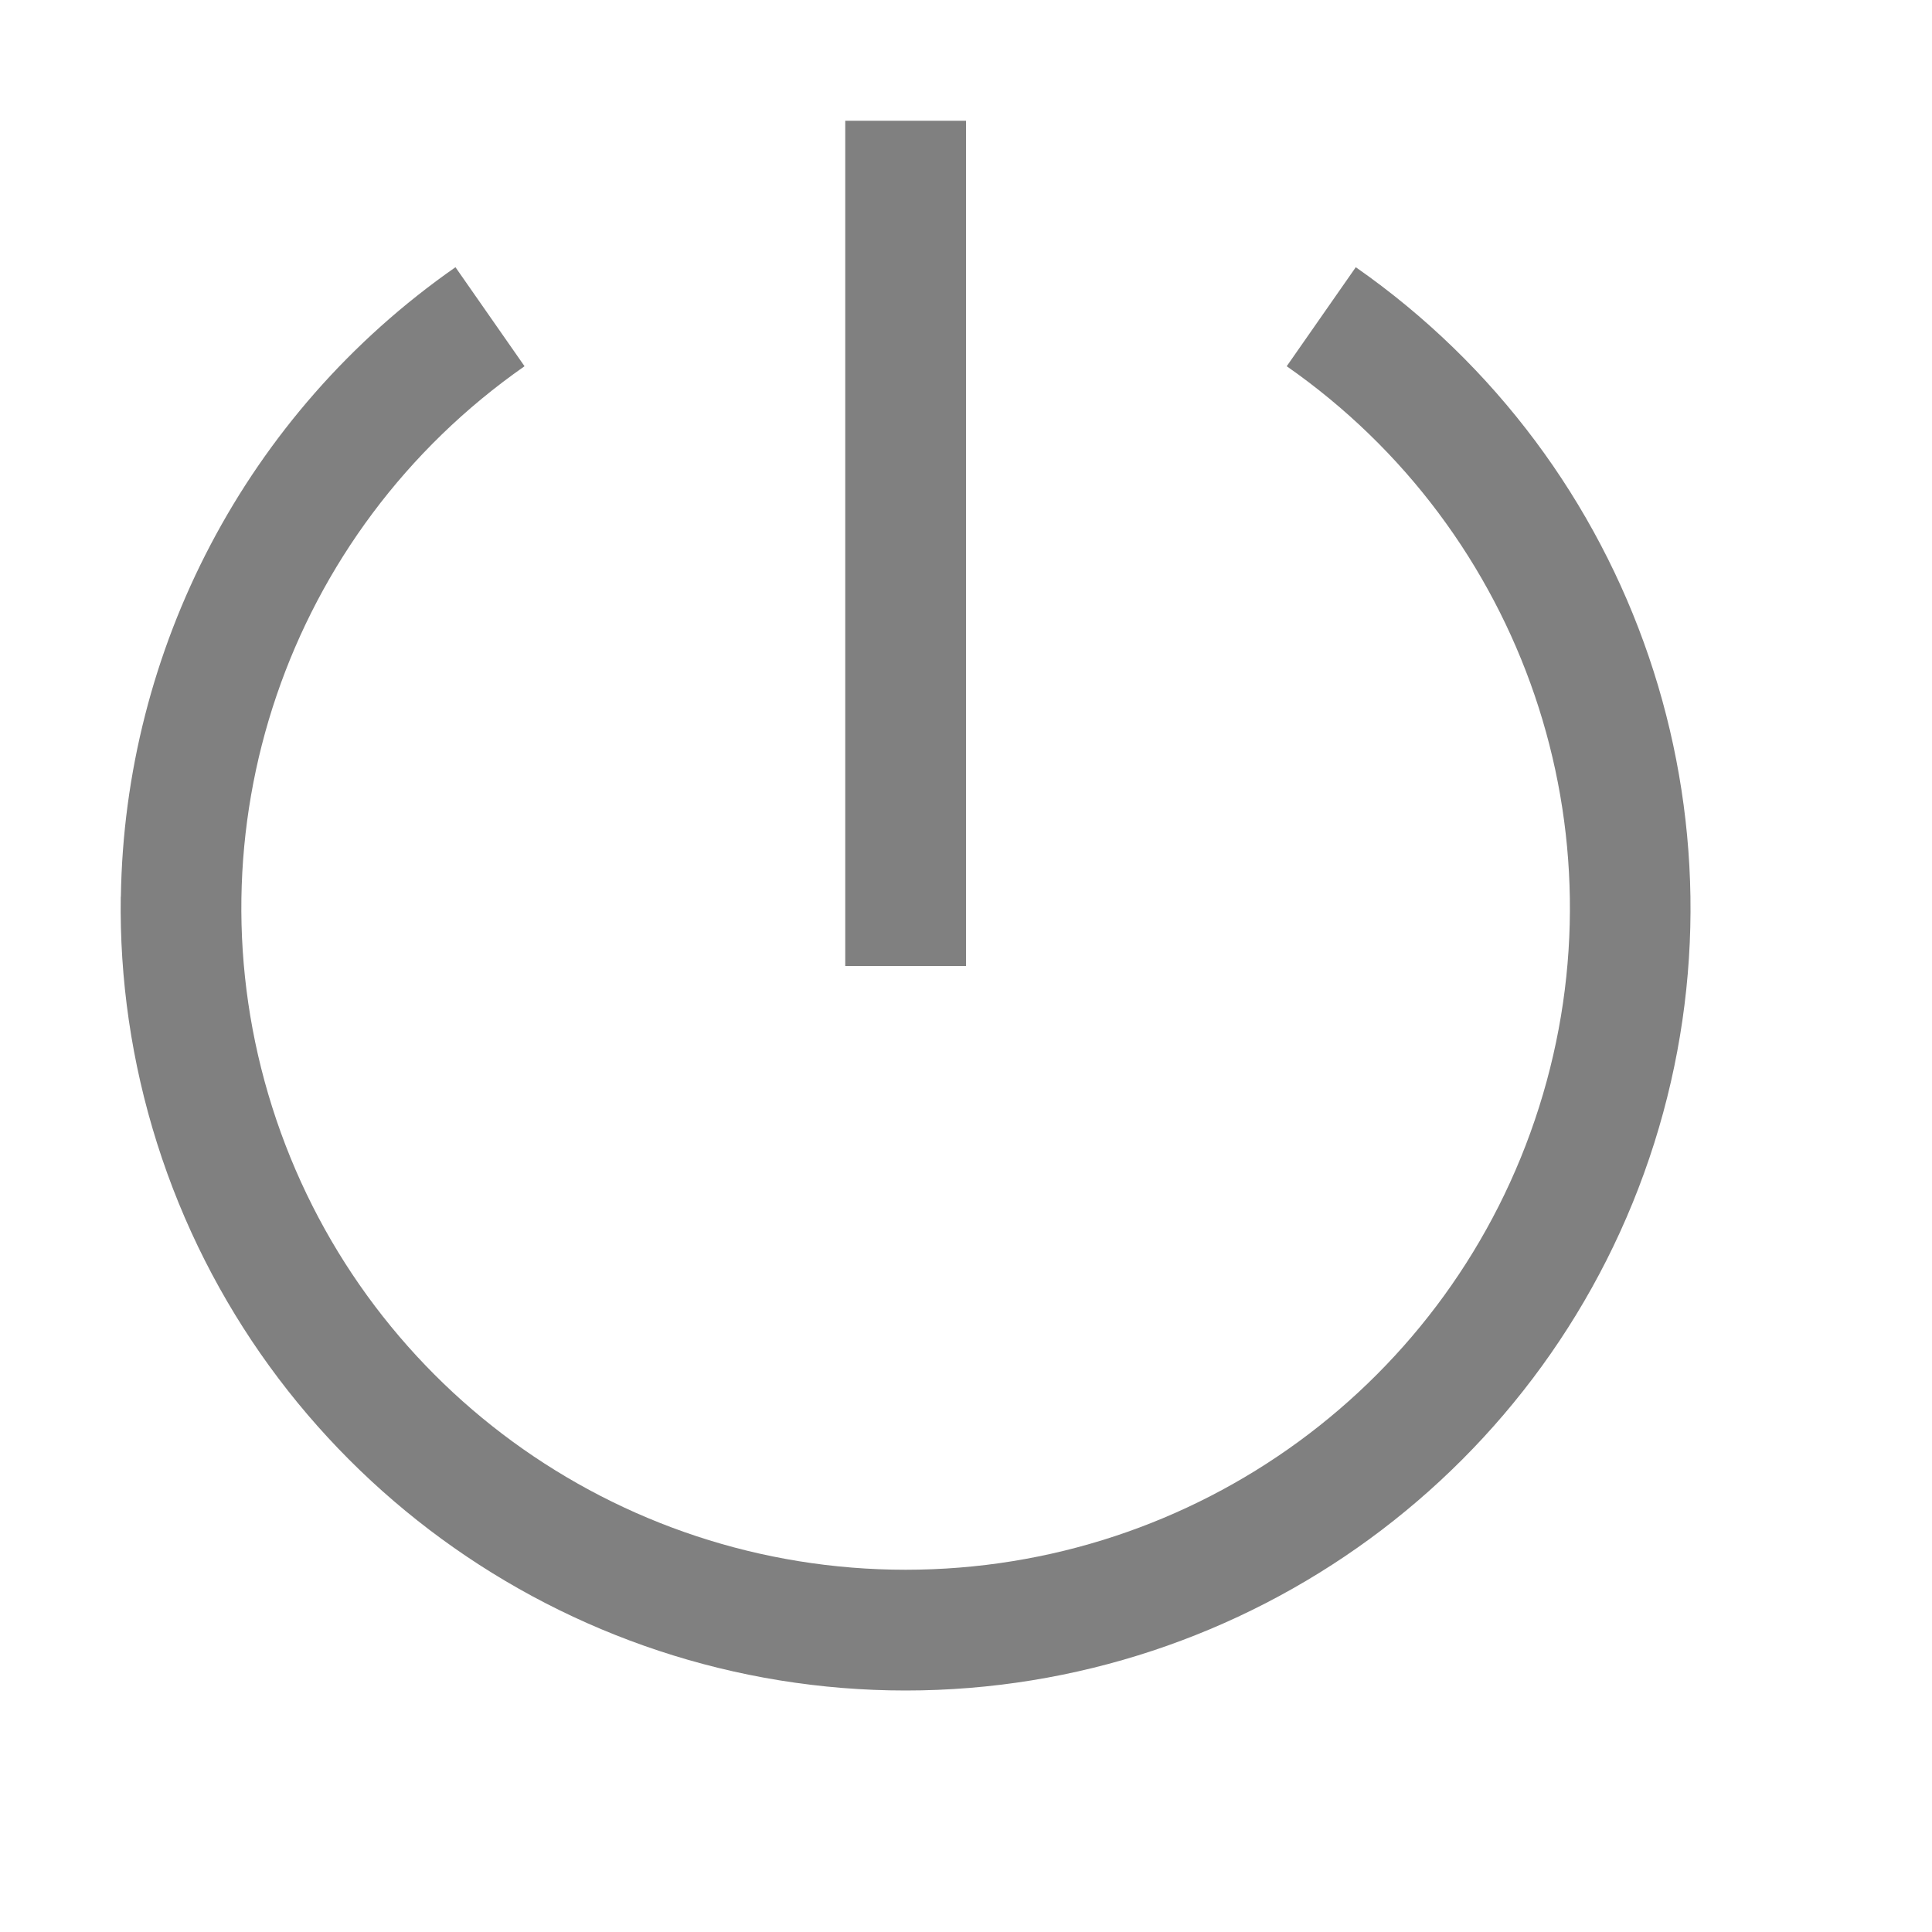
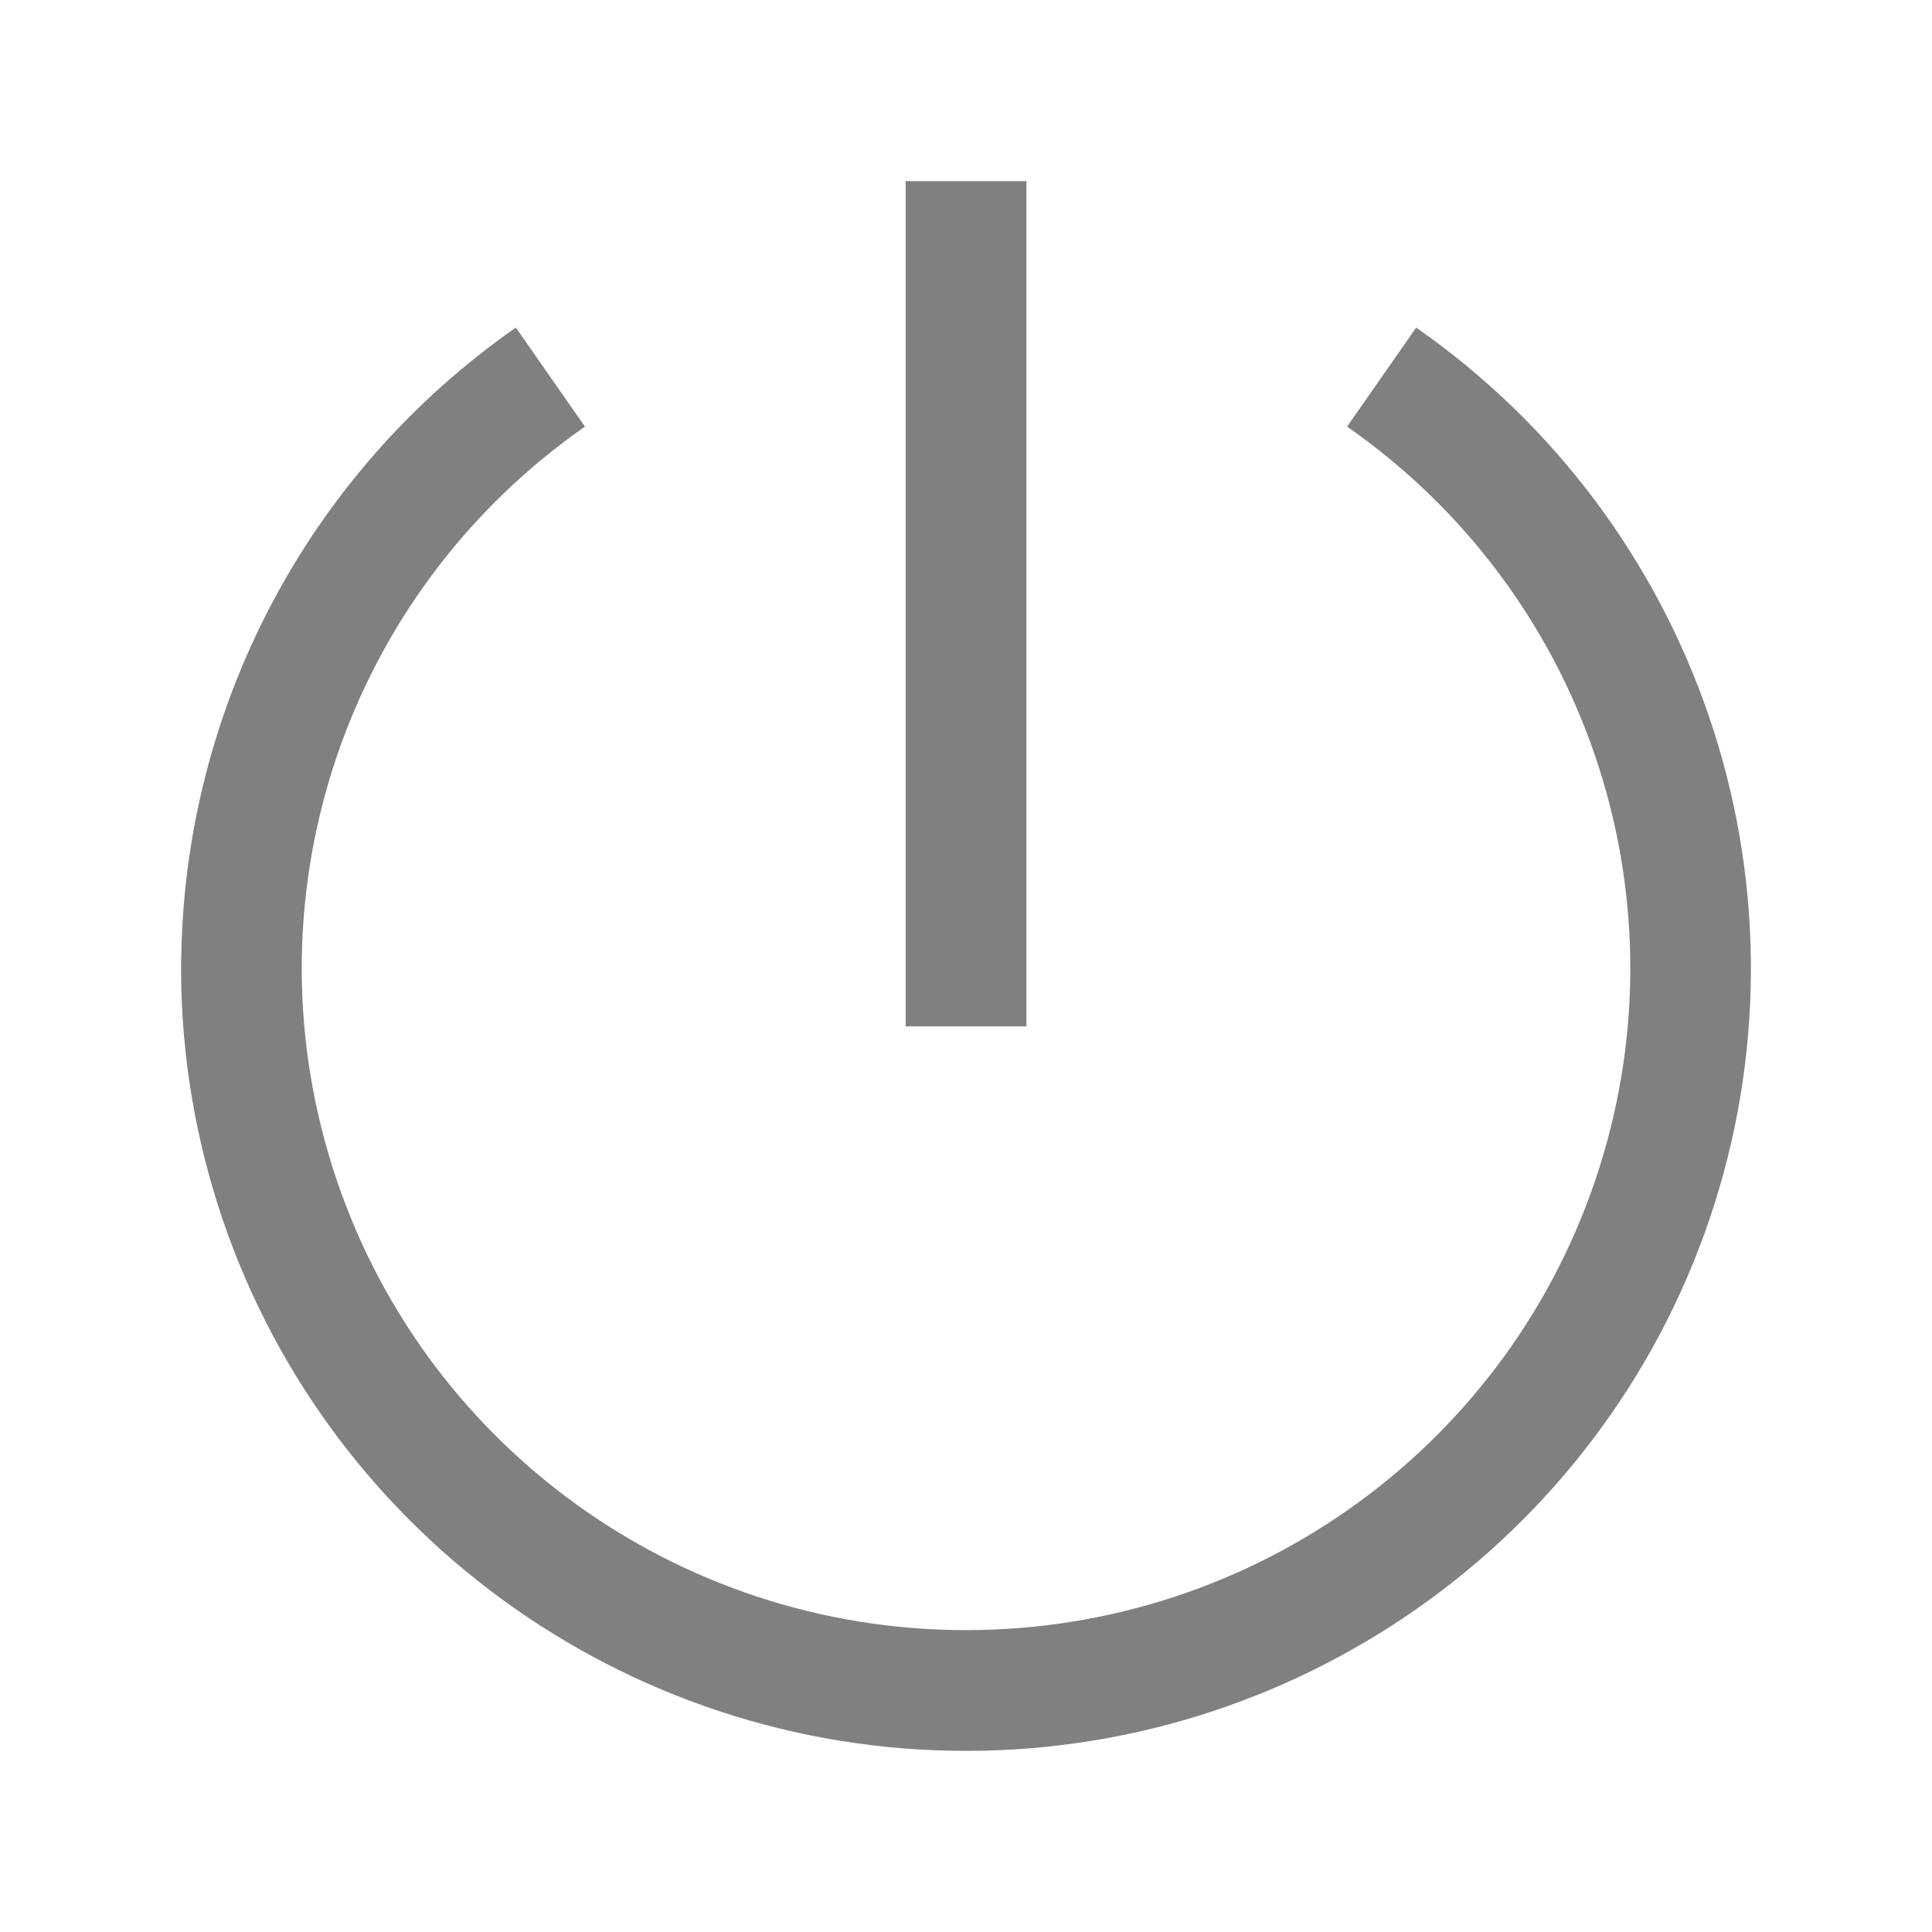
<svg xmlns="http://www.w3.org/2000/svg" xmlns:ns1="http://www.openswatchbook.org/uri/2009/osb" height="16" id="svg7384" version="1.1" width="16">
  <defs id="defs7386">
    <linearGradient id="linearGradient5606" ns1:paint="solid">
      <stop id="stop5608" offset="0" style="stop-color:#000000;stop-opacity:1;" />
    </linearGradient>
    <linearGradient id="linearGradient4526" ns1:paint="solid">
      <stop id="stop4528" offset="0" style="stop-color:#ffffff;stop-opacity:1;" />
    </linearGradient>
    <linearGradient id="linearGradient3600-4" ns1:paint="gradient">
      <stop id="stop3602-7" offset="0" style="stop-color:#f4f4f4;stop-opacity:1" />
      <stop id="stop3604-6" offset="1" style="stop-color:#dbdbdb;stop-opacity:1" />
    </linearGradient>
  </defs>
  <g id="layer9" label="status" style="display:inline" transform="translate(-293.0002,47)" />
  <g id="layer2" style="display:inline" transform="translate(-51.99997,-320)" />
  <g id="layer4" style="display:inline" transform="translate(-51.99997,-320)" />
  <g id="g1812" style="display:inline" transform="translate(-51.99997,-320)" />
  <g id="g6217" style="display:inline" transform="translate(-51.99997,-320)" />
  <g id="layer3" style="display:inline" transform="translate(-51.99997,-320)" />
  <g id="g1833" style="display:inline" transform="translate(-51.99997,-320)" />
-   <g id="layer1" style="display:inline" transform="translate(-51.99997,-320)">
+   <g id="layer1" style="display:inline" transform="translate(-51.49978,-319.5)">
+     <path d="m 59,321 v 7 h 1 v -7 z" id="path3206" style="color:#000000;font-style:normal;font-variant:normal;font-weight:normal;font-stretch:normal;font-size:medium;line-height:normal;font-family:sans-serif;font-variant-ligatures:none;font-variant-position:normal;font-variant-caps:normal;font-variant-numeric:normal;font-variant-alternates:normal;font-feature-settings:normal;text-indent:0;text-align:start;text-decoration:none;text-decoration-line:none;text-decoration-style:solid;text-decoration-color:#000000;letter-spacing:normal;word-spacing:normal;text-transform:none;writing-mode:lr-tb;direction:ltr;baseline-shift:baseline;text-anchor:start;white-space:normal;shape-padding:0;clip-rule:nonzero;display:inline;overflow:visible;visibility:visible;opacity:1;isolation:auto;mix-blend-mode:normal;color-interpolation:sRGB;color-interpolation-filters:linearRGB;solid-color:#000000;solid-opacity:1;fill:#808080;fill-opacity:1;fill-rule:nonzero;stroke:none;stroke-width:2.828;stroke-linecap:butt;stroke-linejoin:miter;stroke-miterlimit:4;stroke-dasharray:none;stroke-dashoffset:0;stroke-opacity:1;marker:none;color-rendering:auto;image-rendering:auto;shape-rendering:auto;text-rendering:auto;enable-background:accumulate" />
    <path d="m 53,327.426 c -0.01,0.68 0.088,1.369 0.301,2.043 C 54.154,332.164 56.666,334 59.5,334 c 2.834,0 5.346,-1.836 6.199,-4.531 0.853,-2.696 -0.148,-5.635 -2.471,-7.256 l -0.572,0.82 c 1.968,1.373 2.812,3.853 2.09,6.135 C 64.024,331.45 61.903,333 59.5,333 c -2.403,0 -4.524,-1.55 -5.246,-3.832 -0.722,-2.282 0.122,-4.761 2.09,-6.135 l -0.572,-0.82 c -1.742,1.215 -2.741,3.173 -2.771,5.213 z" id="path3202" style="color:#000000;font-style:normal;font-variant:normal;font-weight:normal;font-stretch:normal;font-size:medium;line-height:normal;font-family:sans-serif;font-variant-ligatures:normal;font-variant-position:normal;font-variant-caps:normal;font-variant-numeric:normal;font-variant-alternates:normal;font-feature-settings:normal;text-indent:0;text-align:start;text-decoration:none;text-decoration-line:none;text-decoration-style:solid;text-decoration-color:#000000;letter-spacing:normal;word-spacing:normal;text-transform:none;writing-mode:lr-tb;direction:ltr;text-orientation:mixed;dominant-baseline:auto;baseline-shift:baseline;text-anchor:start;white-space:normal;shape-padding:0;clip-rule:nonzero;display:inline;overflow:visible;visibility:visible;opacity:1;isolation:auto;mix-blend-mode:normal;color-interpolation:sRGB;color-interpolation-filters:linearRGB;solid-color:#000000;solid-opacity:1;vector-effect:none;fill:#808080;fill-opacity:1;fill-rule:nonzero;stroke:none;stroke-width:1;stroke-linecap:butt;stroke-linejoin:round;stroke-miterlimit:4;stroke-dasharray:none;stroke-dashoffset:0;stroke-opacity:1;color-rendering:auto;image-rendering:auto;shape-rendering:auto;text-rendering:auto;enable-background:accumulate" />
-     <path d="m 59,321 v 7 h 1 v -7 z" id="path3206" style="color:#000000;font-style:normal;font-variant:normal;font-weight:normal;font-stretch:normal;font-size:medium;line-height:normal;font-family:sans-serif;font-variant-ligatures:none;font-variant-position:normal;font-variant-caps:normal;font-variant-numeric:normal;font-variant-alternates:normal;font-feature-settings:normal;text-indent:0;text-align:start;text-decoration:none;text-decoration-line:none;text-decoration-style:solid;text-decoration-color:#000000;letter-spacing:normal;word-spacing:normal;text-transform:none;writing-mode:lr-tb;direction:ltr;baseline-shift:baseline;text-anchor:start;white-space:normal;shape-padding:0;clip-rule:nonzero;display:inline;overflow:visible;visibility:visible;opacity:1;isolation:auto;mix-blend-mode:normal;color-interpolation:sRGB;color-interpolation-filters:linearRGB;solid-color:#000000;solid-opacity:1;fill:#808080;fill-opacity:1;fill-rule:nonzero;stroke:none;stroke-width:2.828;stroke-linecap:butt;stroke-linejoin:miter;stroke-miterlimit:4;stroke-dasharray:none;stroke-dashoffset:0;stroke-opacity:1;marker:none;color-rendering:auto;image-rendering:auto;shape-rendering:auto;text-rendering:auto;enable-background:accumulate" />
  </g>
</svg>
